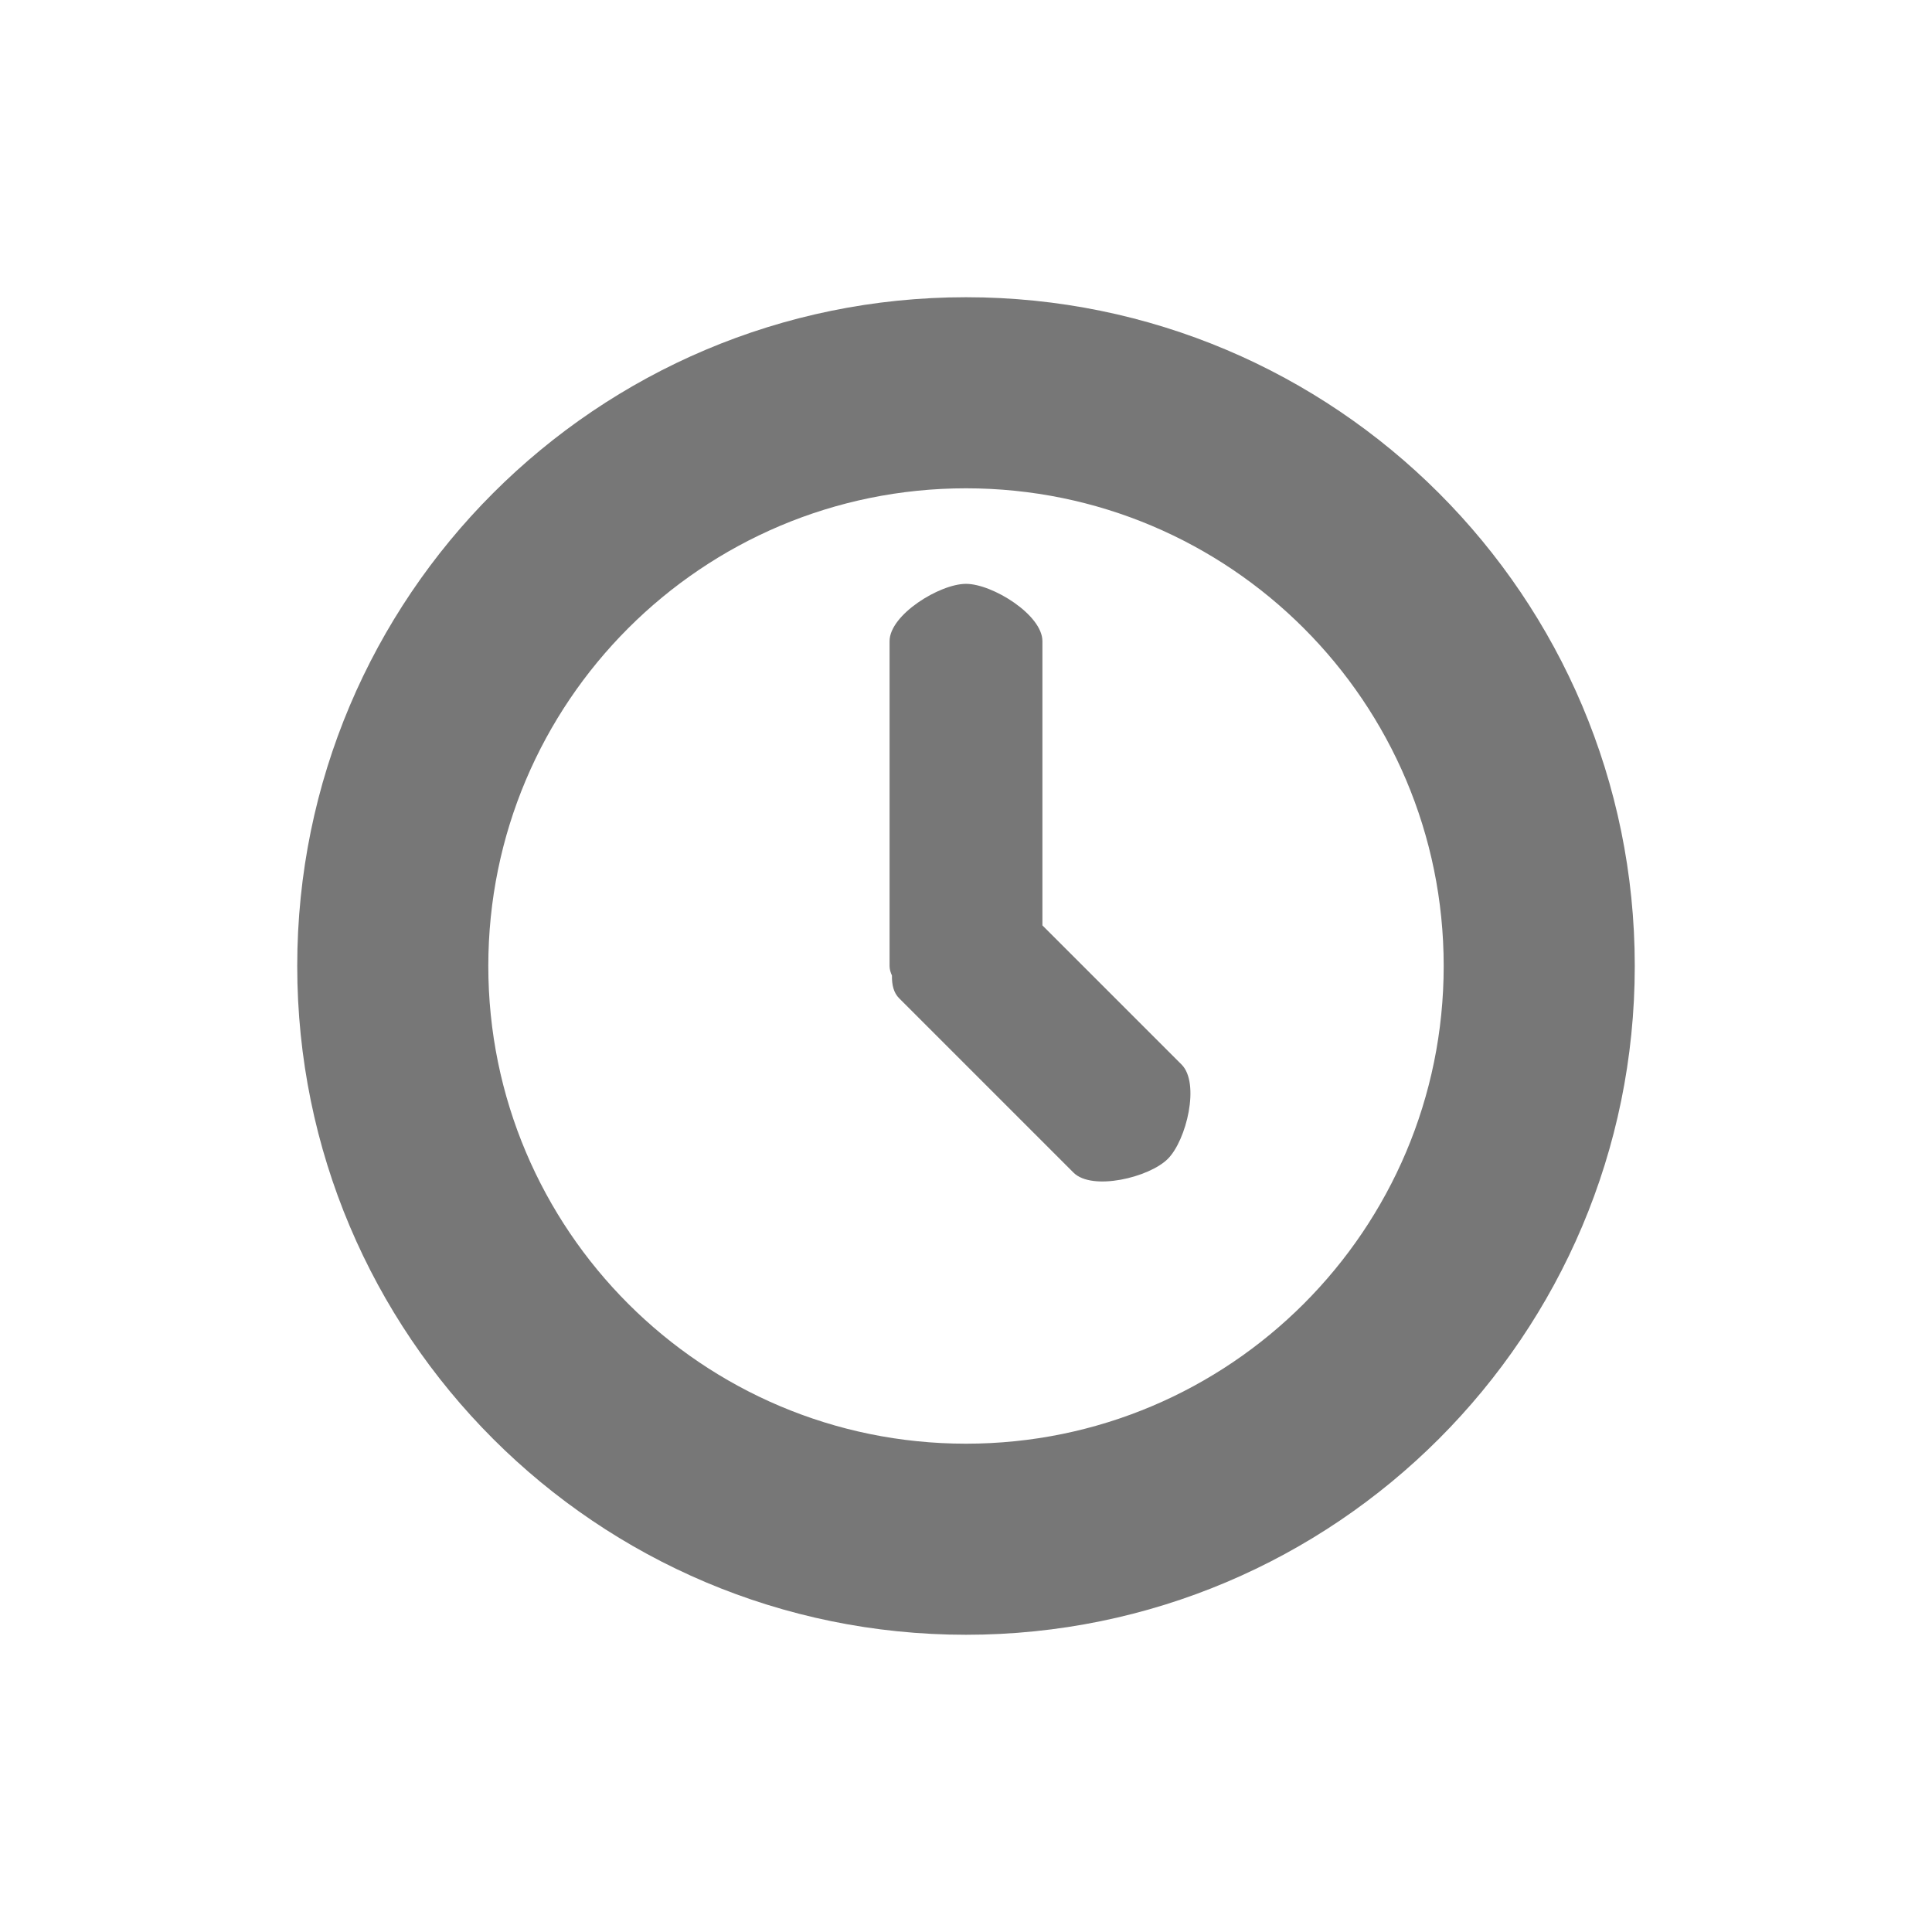
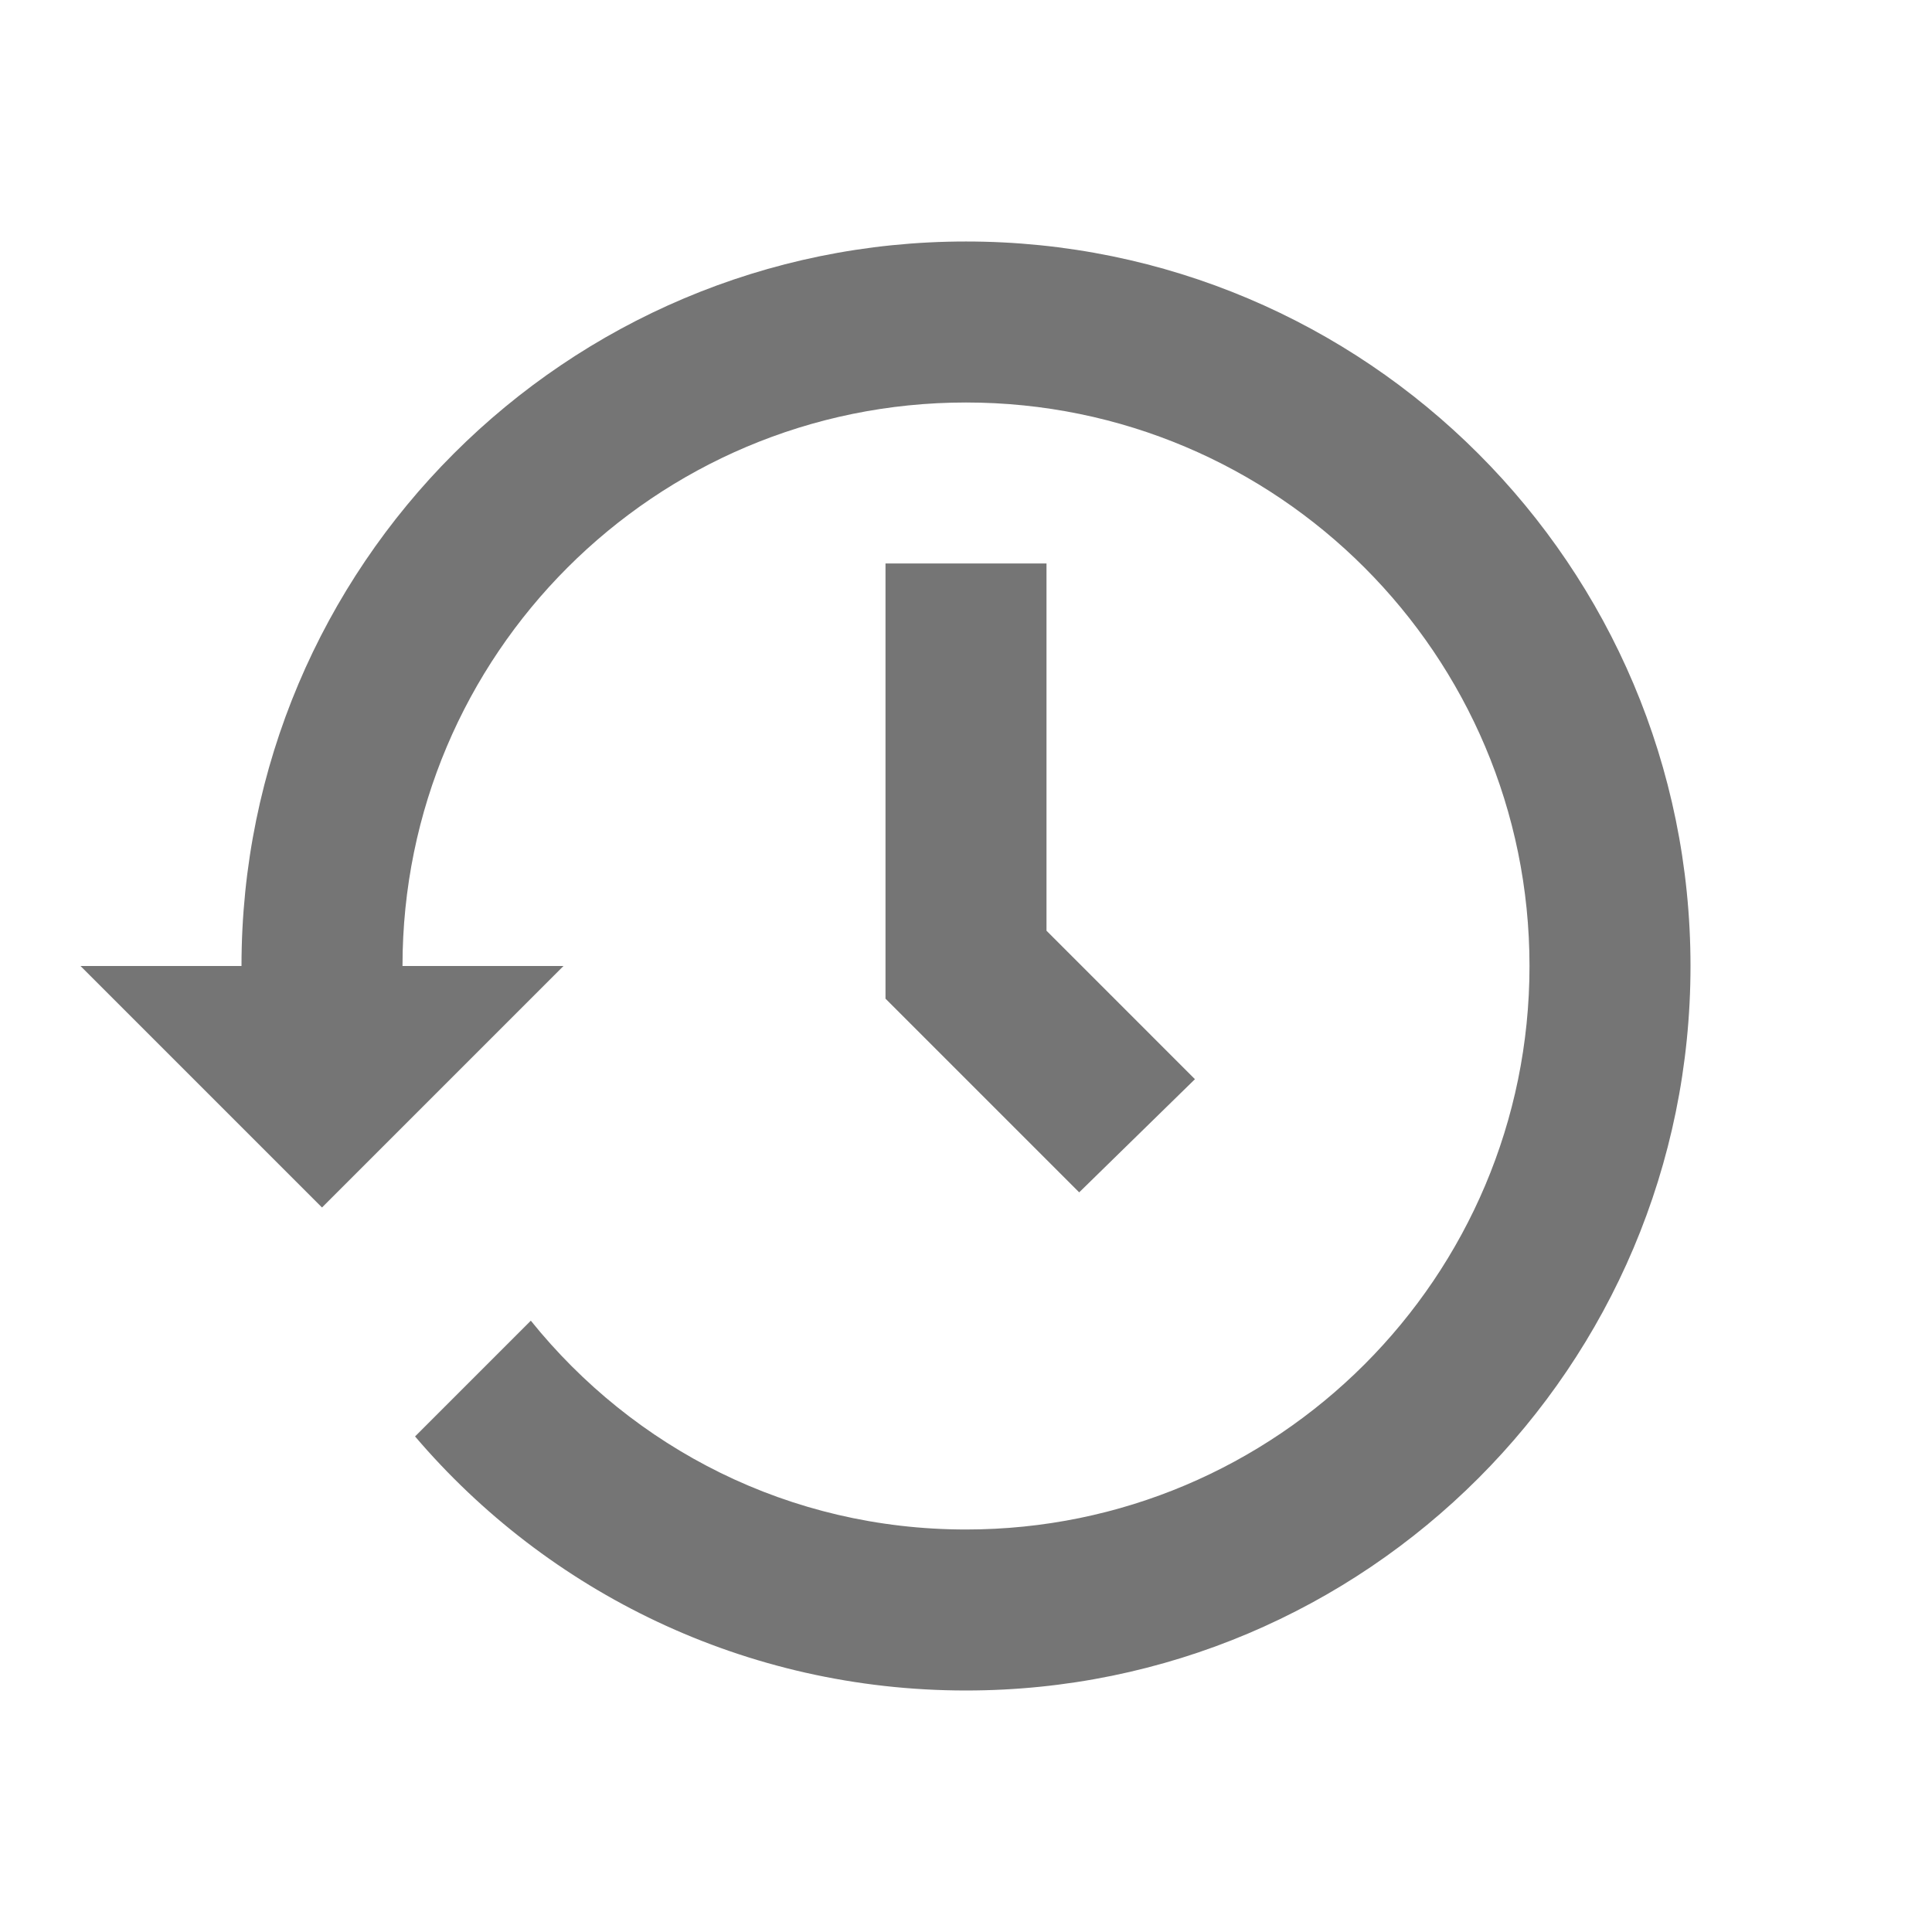
- <svg xmlns="http://www.w3.org/2000/svg" width="130" height="130" id="svg4682" version="1.1">
+ <svg xmlns="http://www.w3.org/2000/svg" width="24" height="24" id="svg4682" version="1.1">
  <defs id="defs4684" />
-   <g id="layer1" transform="translate(0,-922.3622)">
-     <path style="fill:#777777;fill-opacity:1;fill-rule:nonzero;stroke:none" d="m 65,942.362 c -24.853,0 -45,20.147 -45,45 0,24.853 20.147,45 45,45 24.853,0 45,-20.147 45,-45 0,-24.853 -20.147,-45 -45,-45 z m 0,12.857 c 17.752,0 32.143,14.391 32.143,32.143 0,17.752 -14.391,32.143 -32.143,32.143 -17.752,0 -32.143,-14.391 -32.143,-32.143 0,-17.752 14.391,-32.143 32.143,-32.143 z m 0,6.429 c -1.775,0 -5.143,2.082 -5.143,3.857 l 0,21.857 c 0,0.222 0.066,0.434 0.161,0.643 -0.013,0.624 0.115,1.161 0.482,1.527 l 11.732,11.732 c 1.256,1.254 5.093,0.331 6.348,-0.924 1.255,-1.255 2.181,-5.094 0.924,-6.348 l -9.362,-9.362 0,-19.125 c 0,-1.775 -3.368,-3.857 -5.143,-3.857 z" id="path5877" />
+   <g id="layer1" transform="translate(0,-1028.362)">
+     <path id="path2990" d="m 12,1031.362 c -4.971,0 -9,4.029 -9,9 l -2,0 2,2 0.312,0.312 0.688,0.688 1.25,-1.25 0.75,-0.75 1,-1 -2,0 c 0,-3.866 3.134,-7 7,-7 3.866,0 7,3.134 7,7 0,3.866 -3.134,7 -7,7 -2.197,0 -4.131,-1.01 -5.406,-2.594 l -1.438,1.438 c 1.647,1.933 4.102,3.156 6.844,3.156 4.971,0 9,-4.029 9,-9 0,-4.971 -4.029,-9 -9,-9 z m -1,4 0,4 0,0.594 0,0.812 2.406,2.406 1.438,-1.406 -1.844,-1.844 0,-4.562 -2,0 z" style="color:#000000;fill:#757575;fill-opacity:1;fill-rule:nonzero;stroke:none;stroke-width:1;marker:none;visibility:visible;display:inline;overflow:visible;enable-background:accumulate" />
  </g>
</svg>
